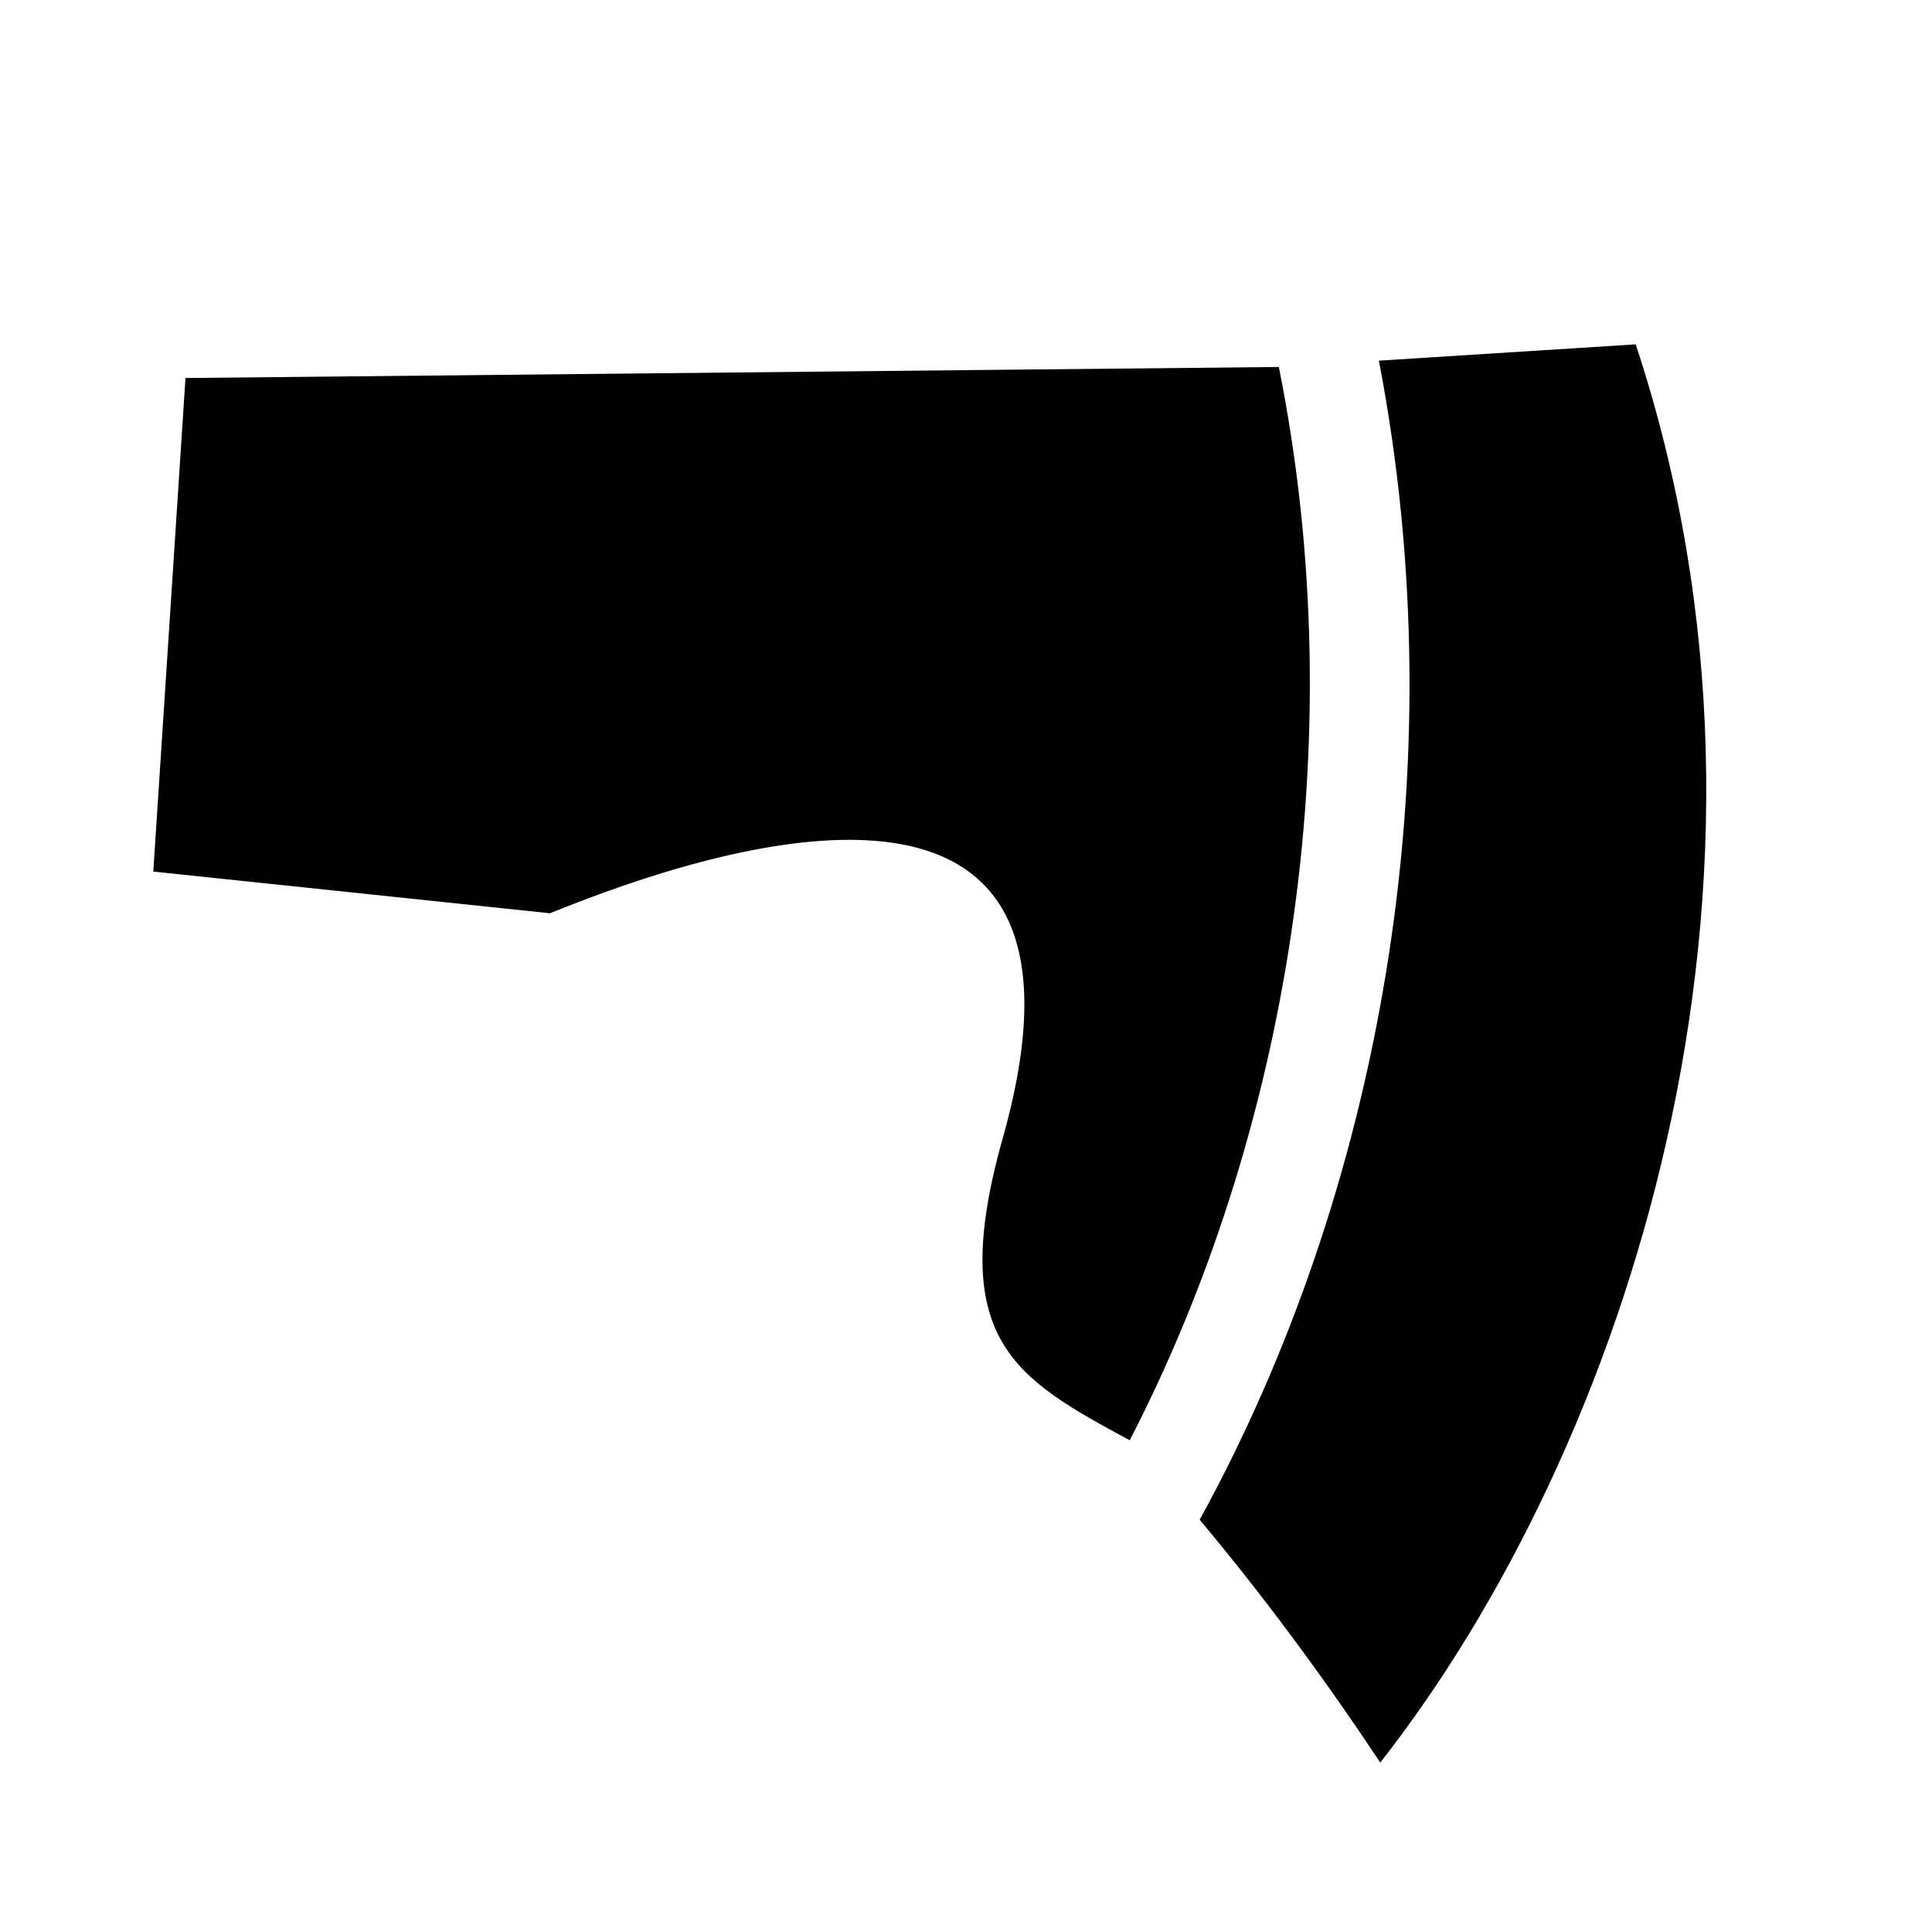
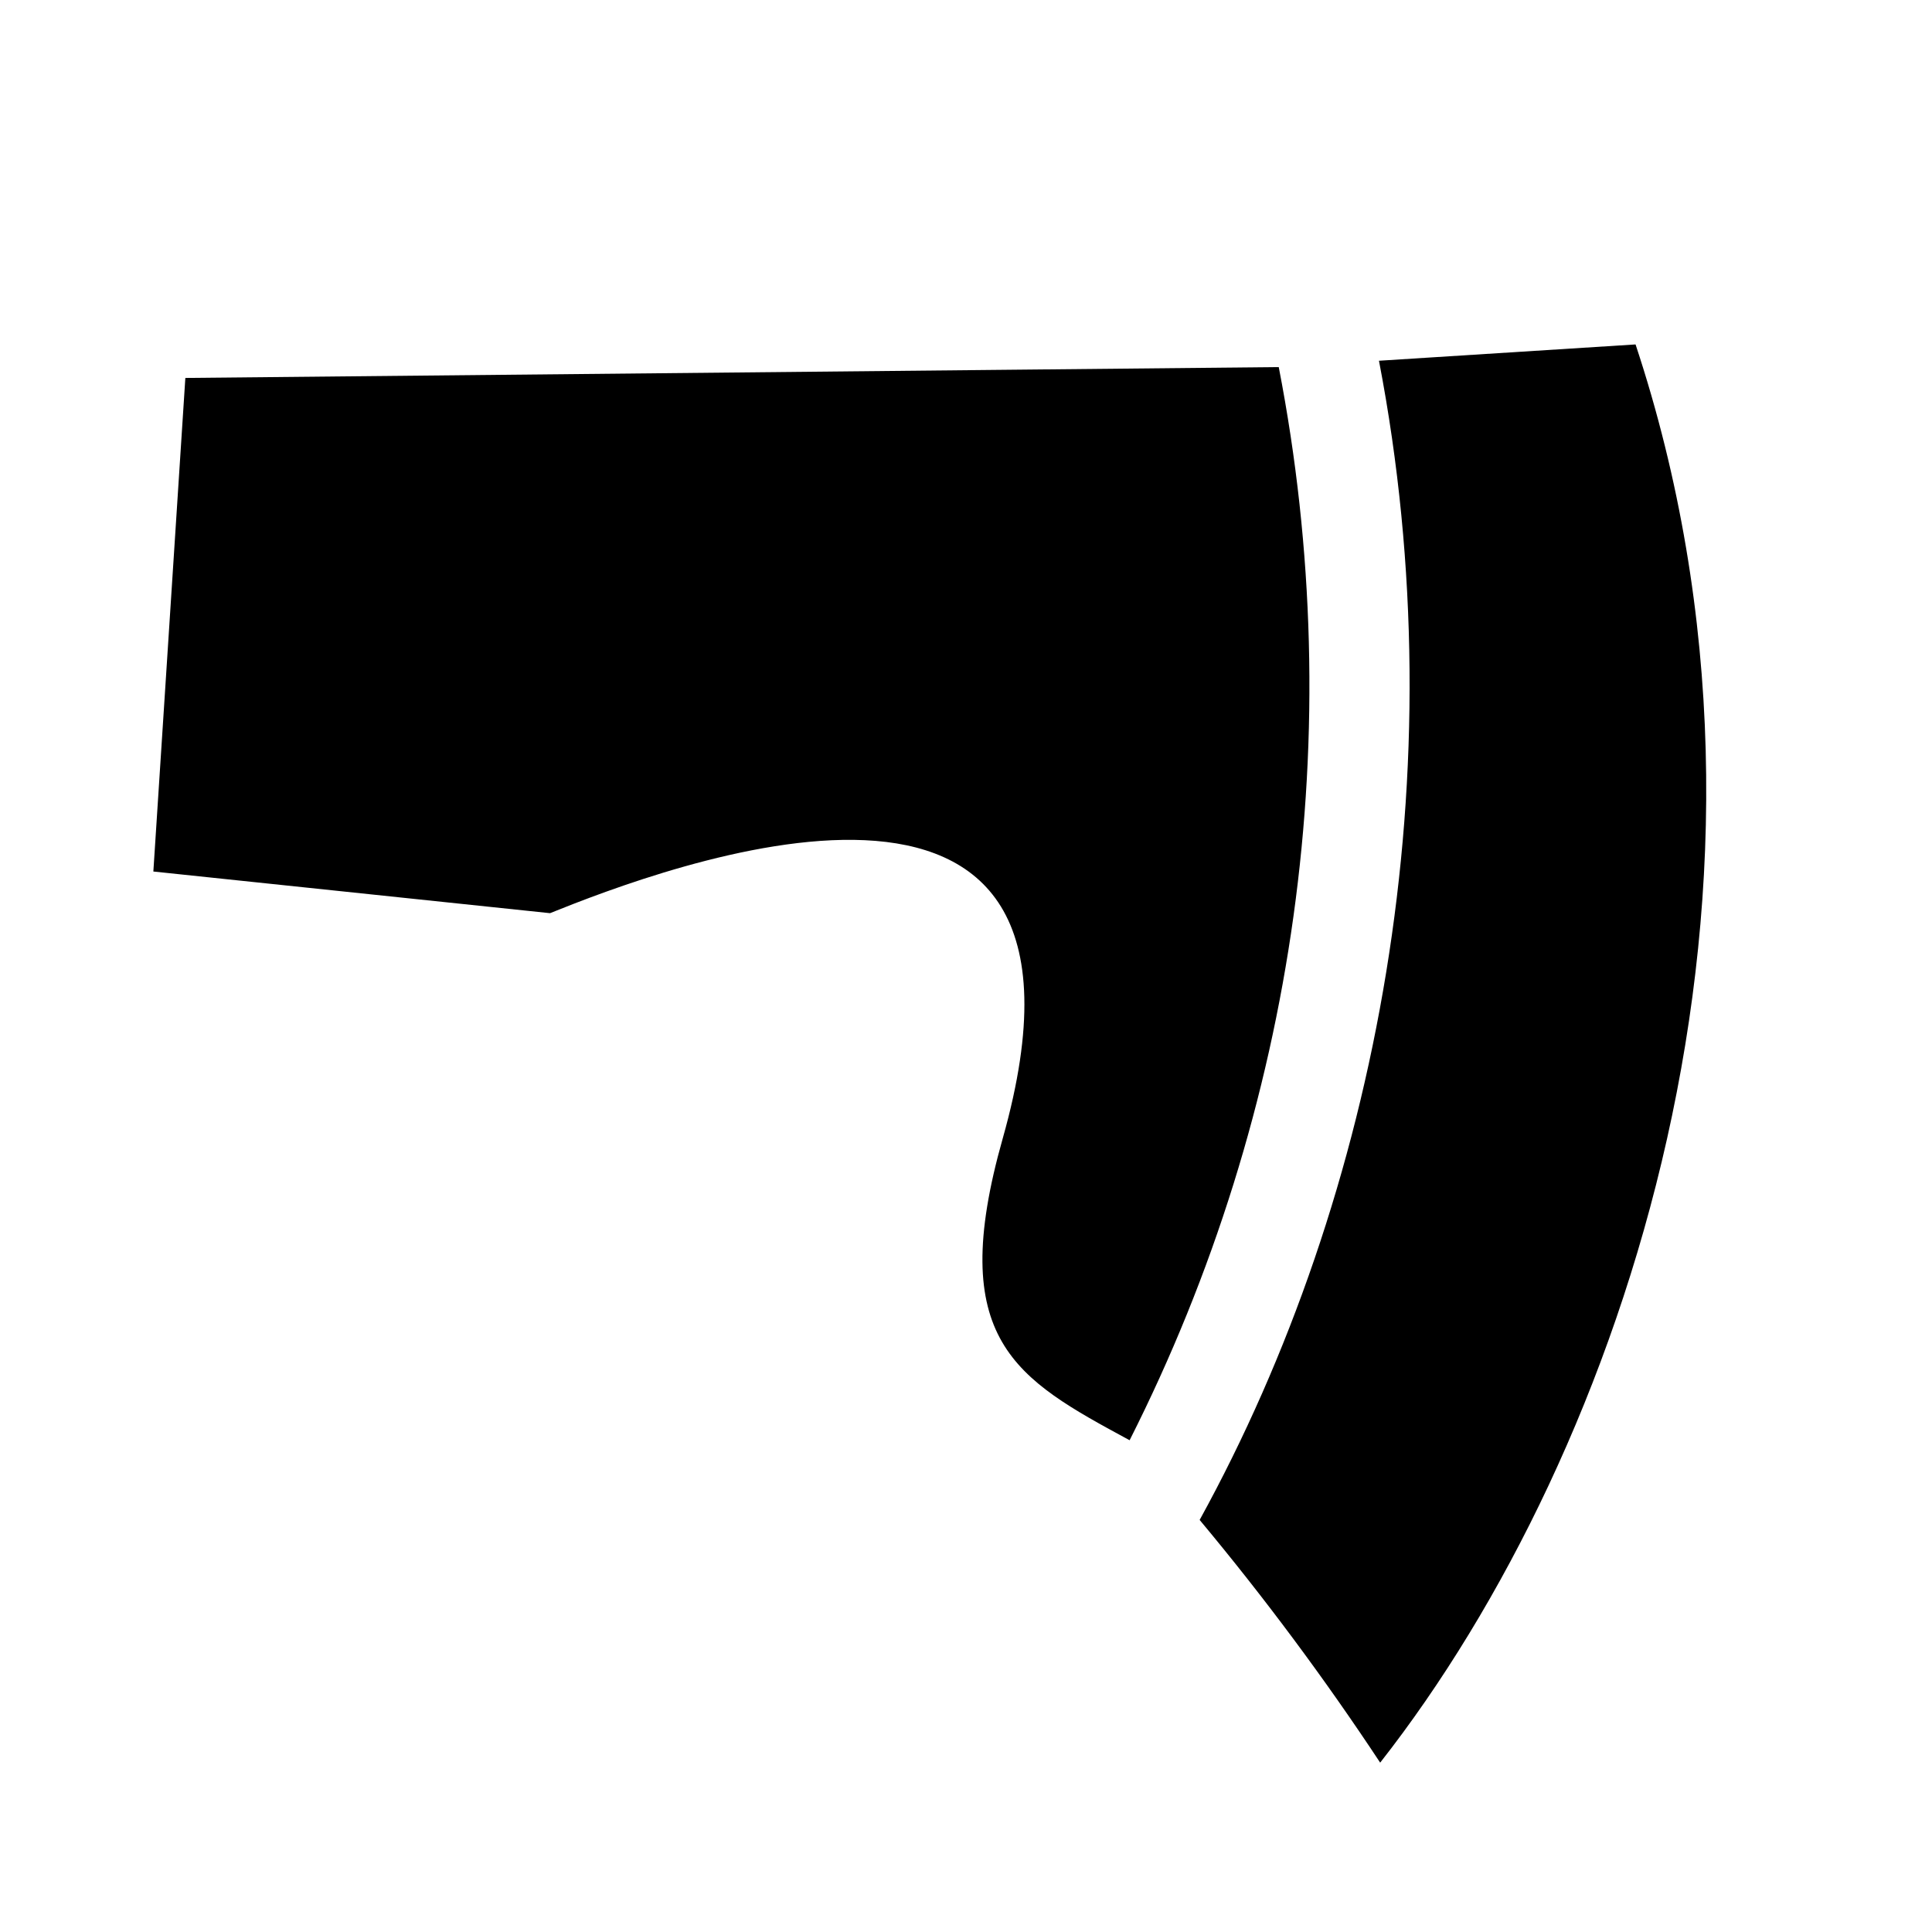
- <svg xmlns="http://www.w3.org/2000/svg" viewBox="0 0 64 64" width="64" height="64" fill="currentColor">
-   <g transform="translate(-6.438597 -16.22311)">
-     <g transform="matrix(.1465006 -.09740306 .09740306 .1465006 -32.72092 43.3594)">
-       <path d="m203.936 147.437 57.866 47.9c21.587 4.437 114.497 25.019 47.54 82.459-30.037 25.768-23.036 39.043-11.591 60.61 56.317-31.27 107.836-85.753 135.28-152.75L260.437 73.402zM449.376 195.093c-30.433 72.7-86.892 130.64-148.938 163.063 2.02 18.153 3.012 37.162 3 56.906 71.107-23.5 159.603-92.374 187.907-195.75l-41.97-24.218z" />
-     </g>
-   </g>
+ <svg xmlns="http://www.w3.org/2000/svg" width="64" height="64" fill="currentColor" viewBox="0 0 64 64">
+   <path d="m5.08 28.87 13.14 1.38c3.6-1.45 19.21-7.48 15 7.45-1.9 6.7.43 7.97 4.2 10.01a55.4 55.4 0 0 0 4.94-35.55l-36.22.36zm40.6-16.92c2.62 13.61 0 27.6-5.94 38.4a90 90 0 0 1 5.98 8.04c8.13-10.37 14.39-29.08 8.46-46.98z" />
</svg>
